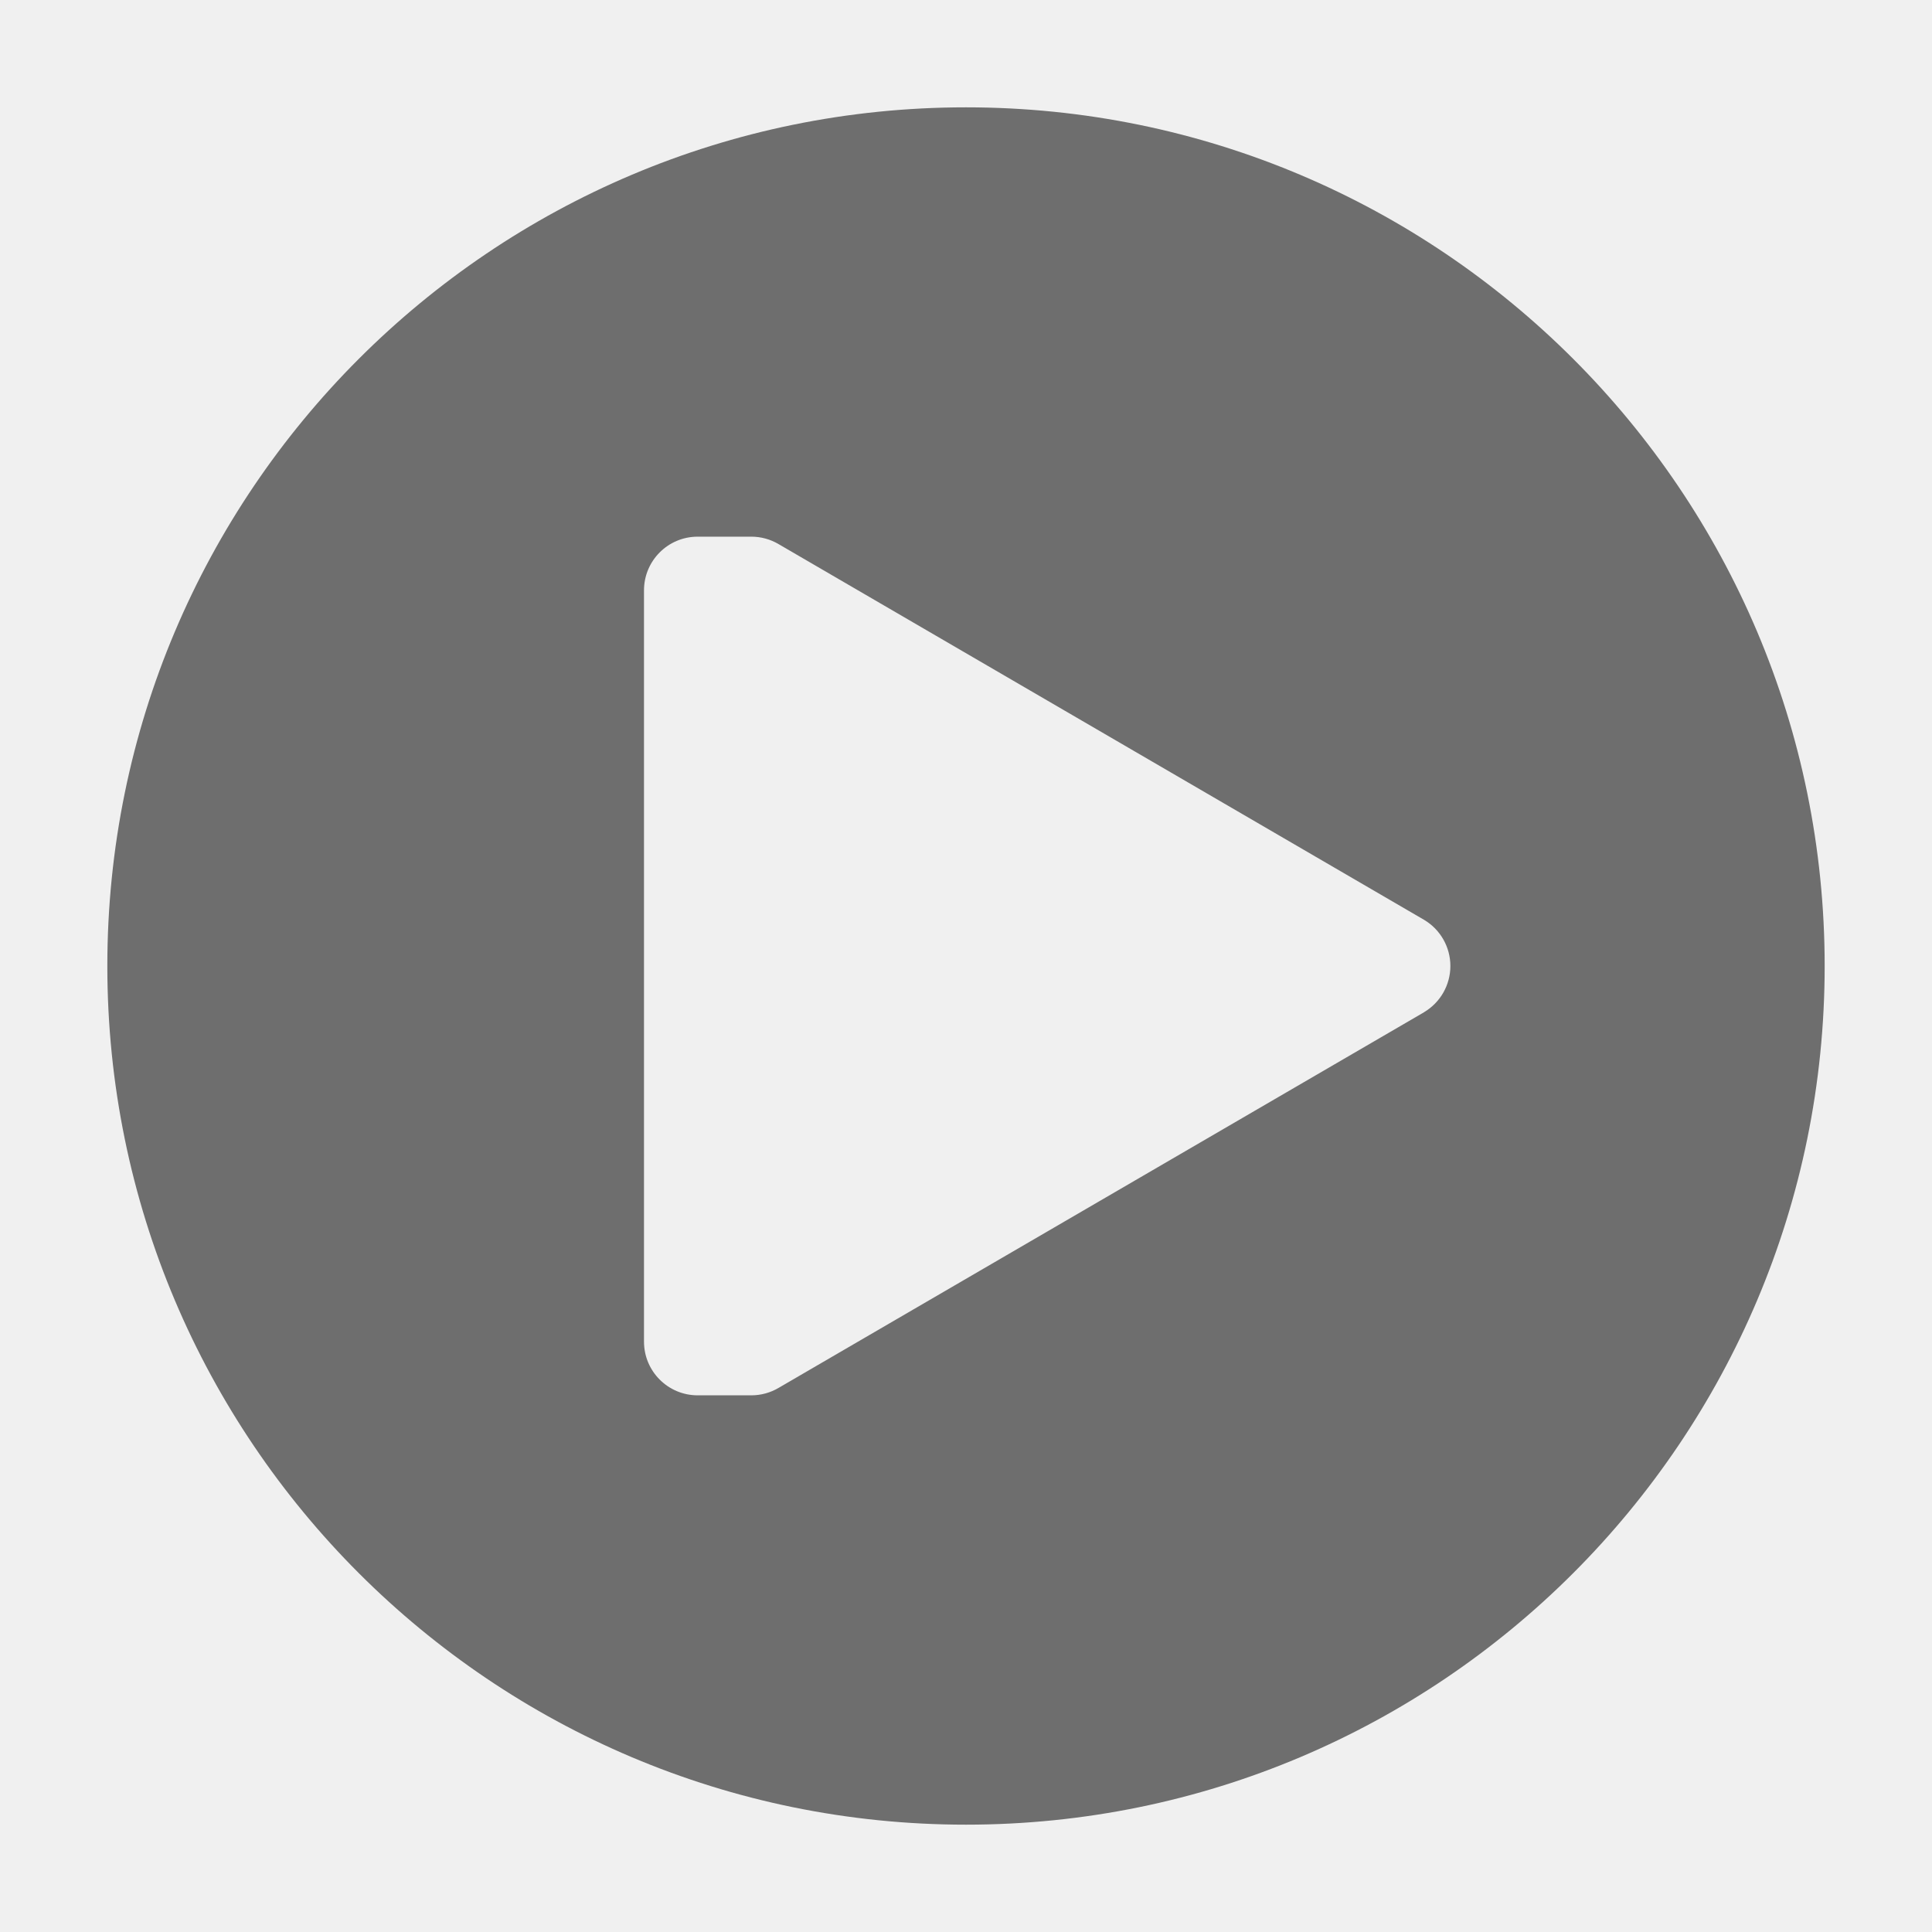
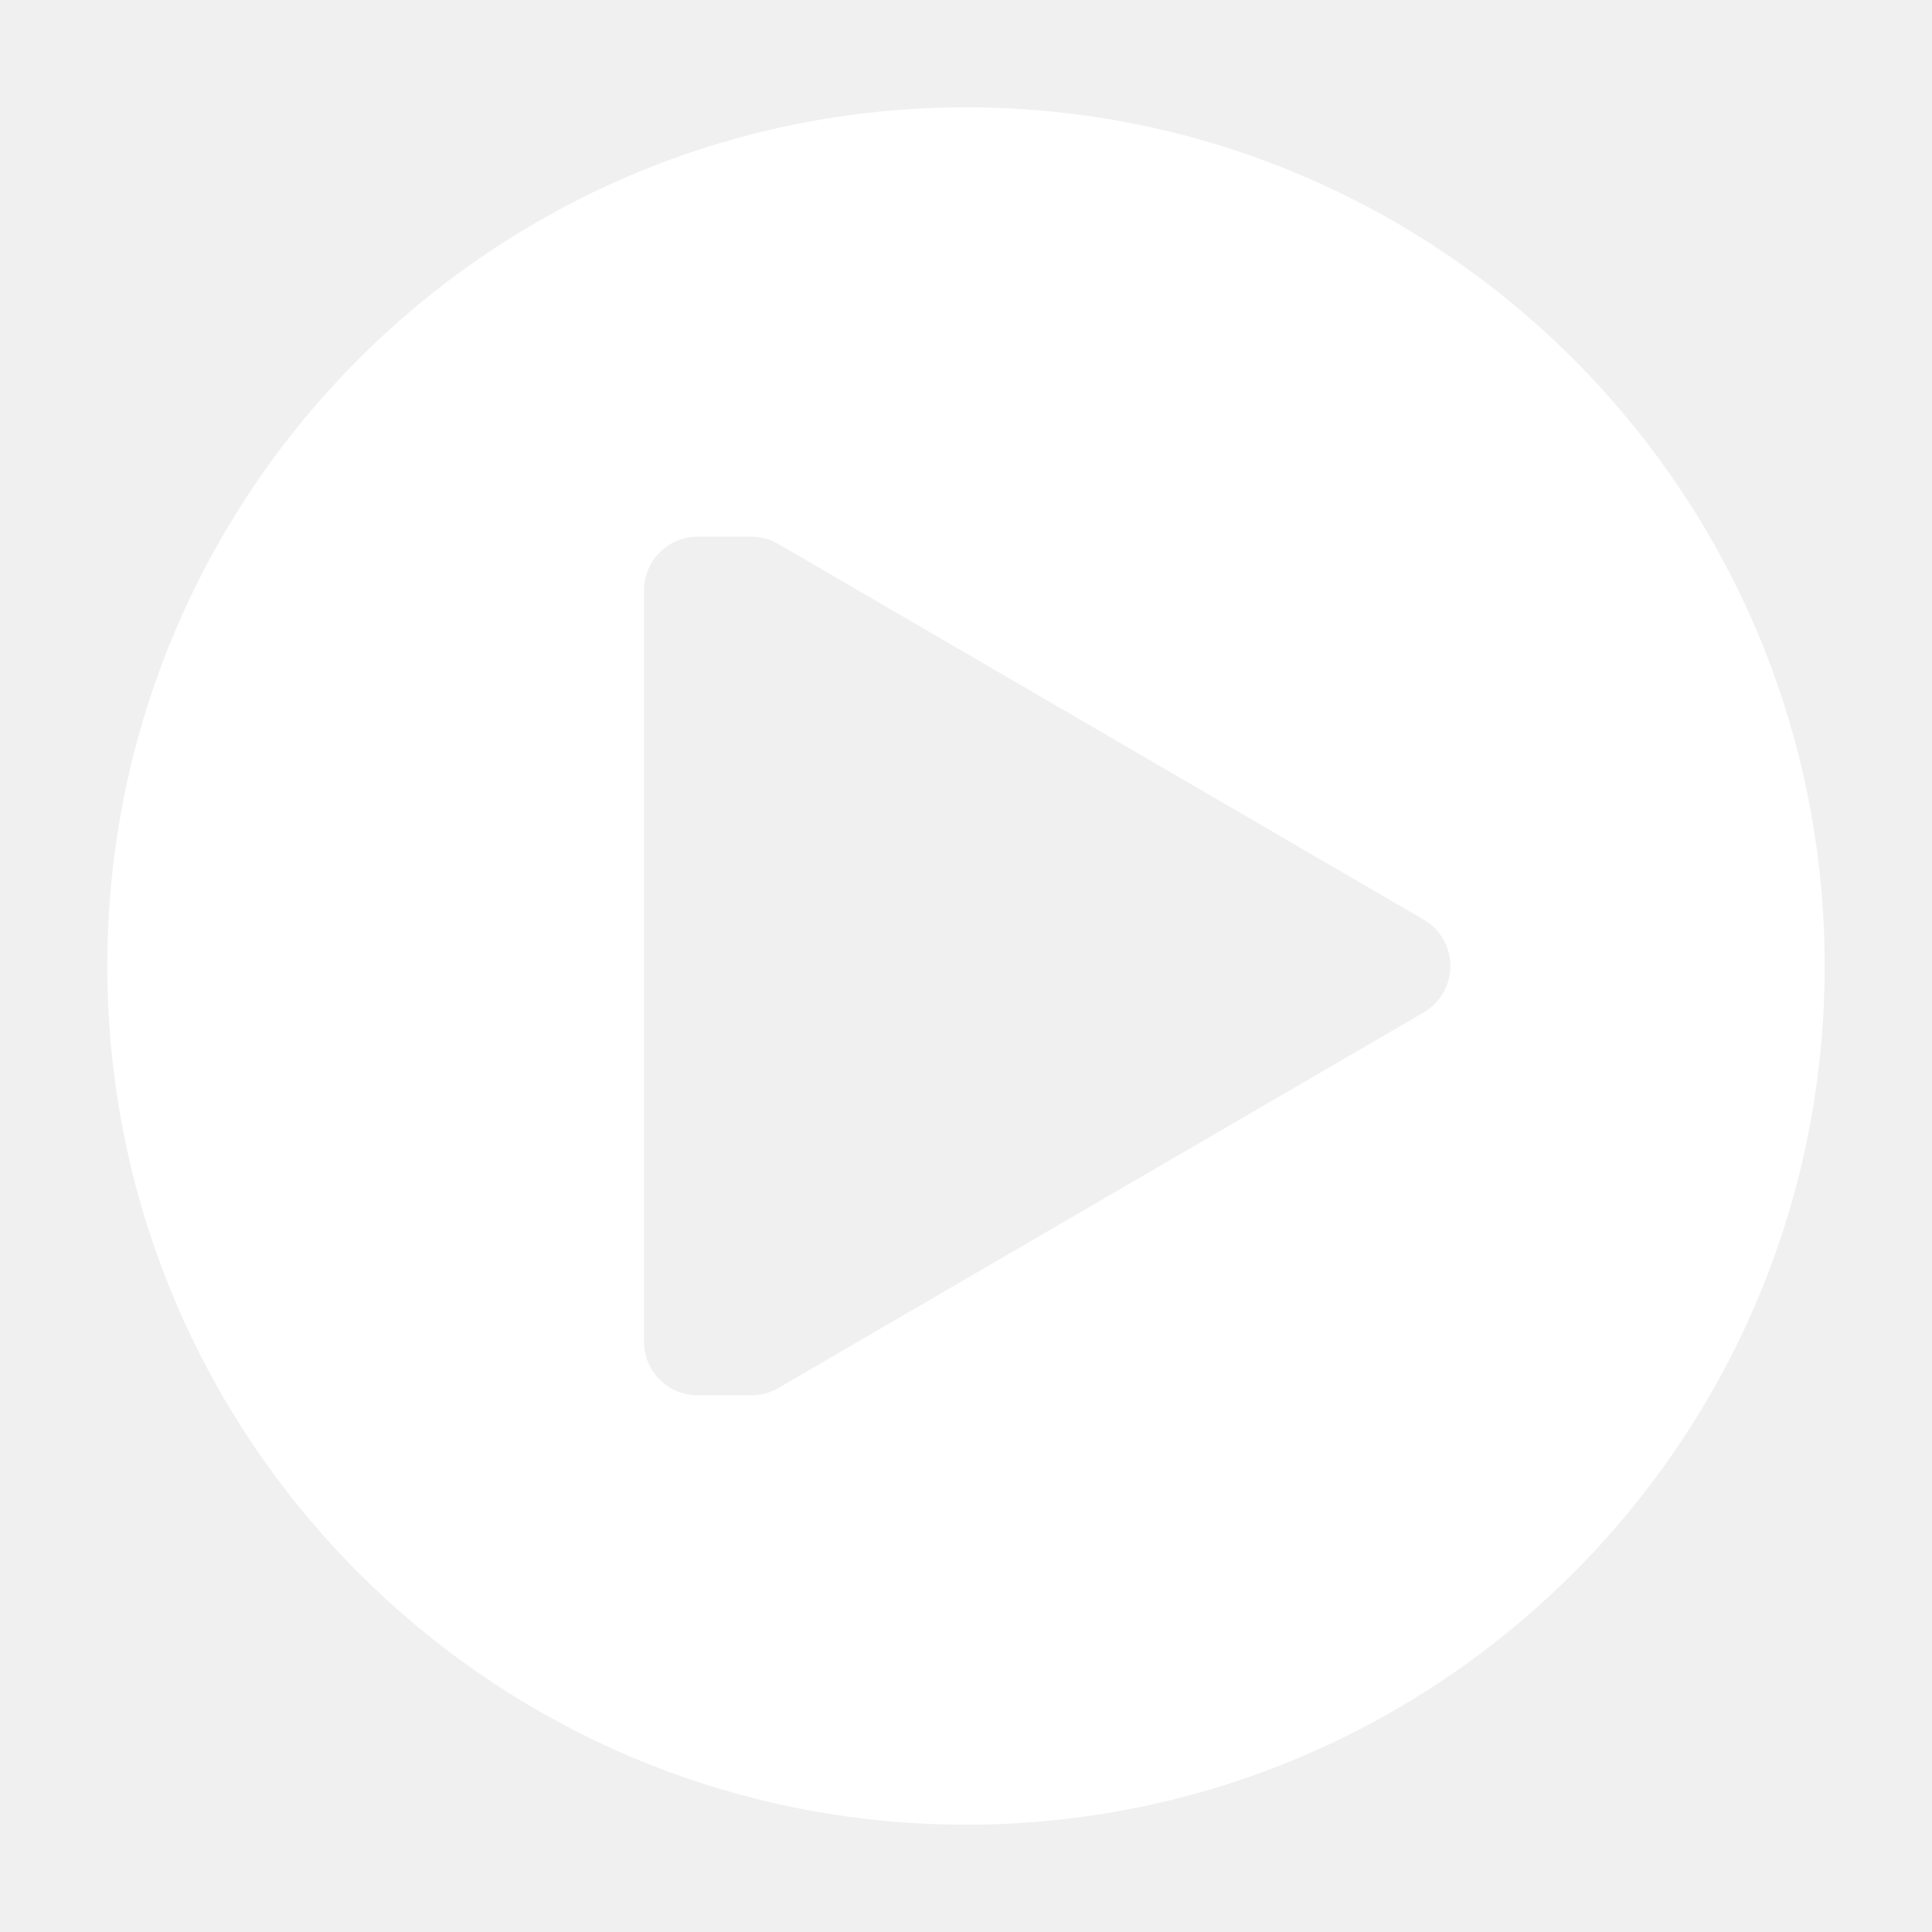
<svg xmlns="http://www.w3.org/2000/svg" height="18" viewBox="0 0 18 18" width="18">
  <defs>
    <style>
      .a {
-         fill: #6E6E6E;
+         fill: #fff;
      }
    </style>
  </defs>
  <rect id="Canvas" fill="#ff13dc" opacity="0" width="18" height="18" />
  <path class="a" d="M9,1a8,8,0,1,0,8,8A8,8,0,0,0,9,1Zm4.269,8.43L7.255,12.93A.5.5,0,0,1,7,13H6.5a.5.5,0,0,1-.5-.5v-7A.5.5,0,0,1,6.5,5H7a.5.5,0,0,1,.255.07l6.013,3.5a.5.5,0,0,1,0,.86Z" />
</svg>
